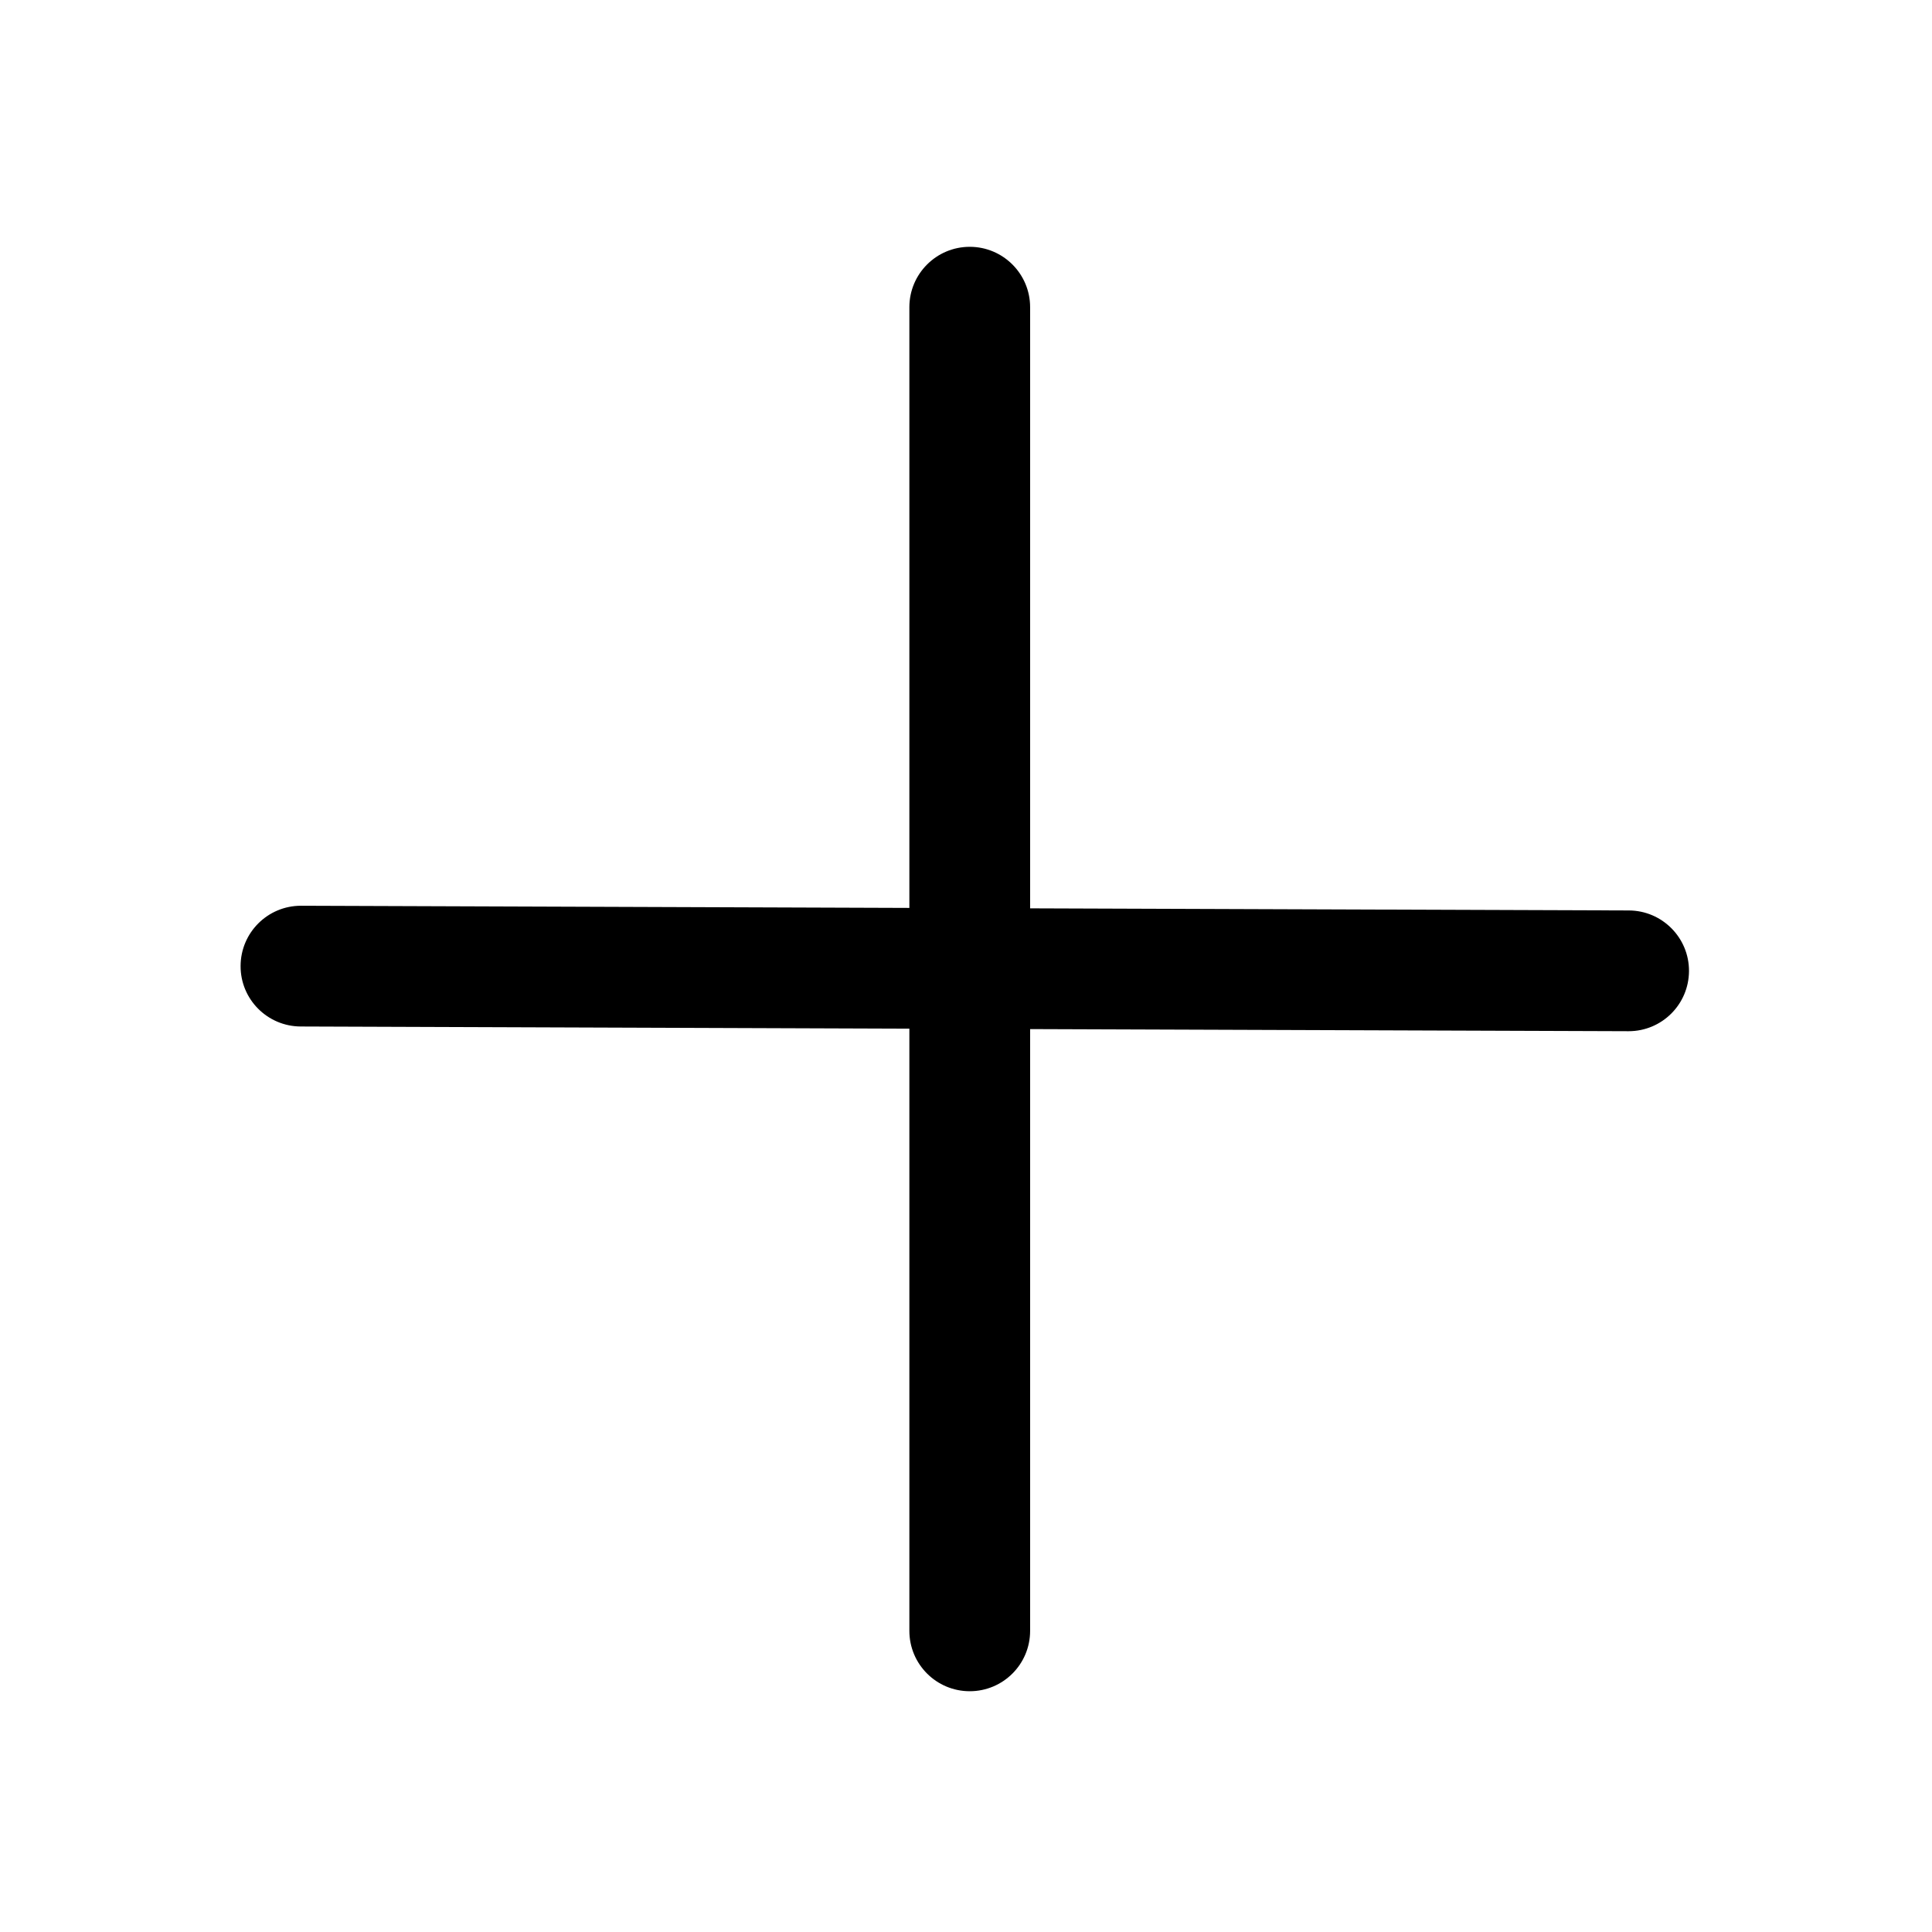
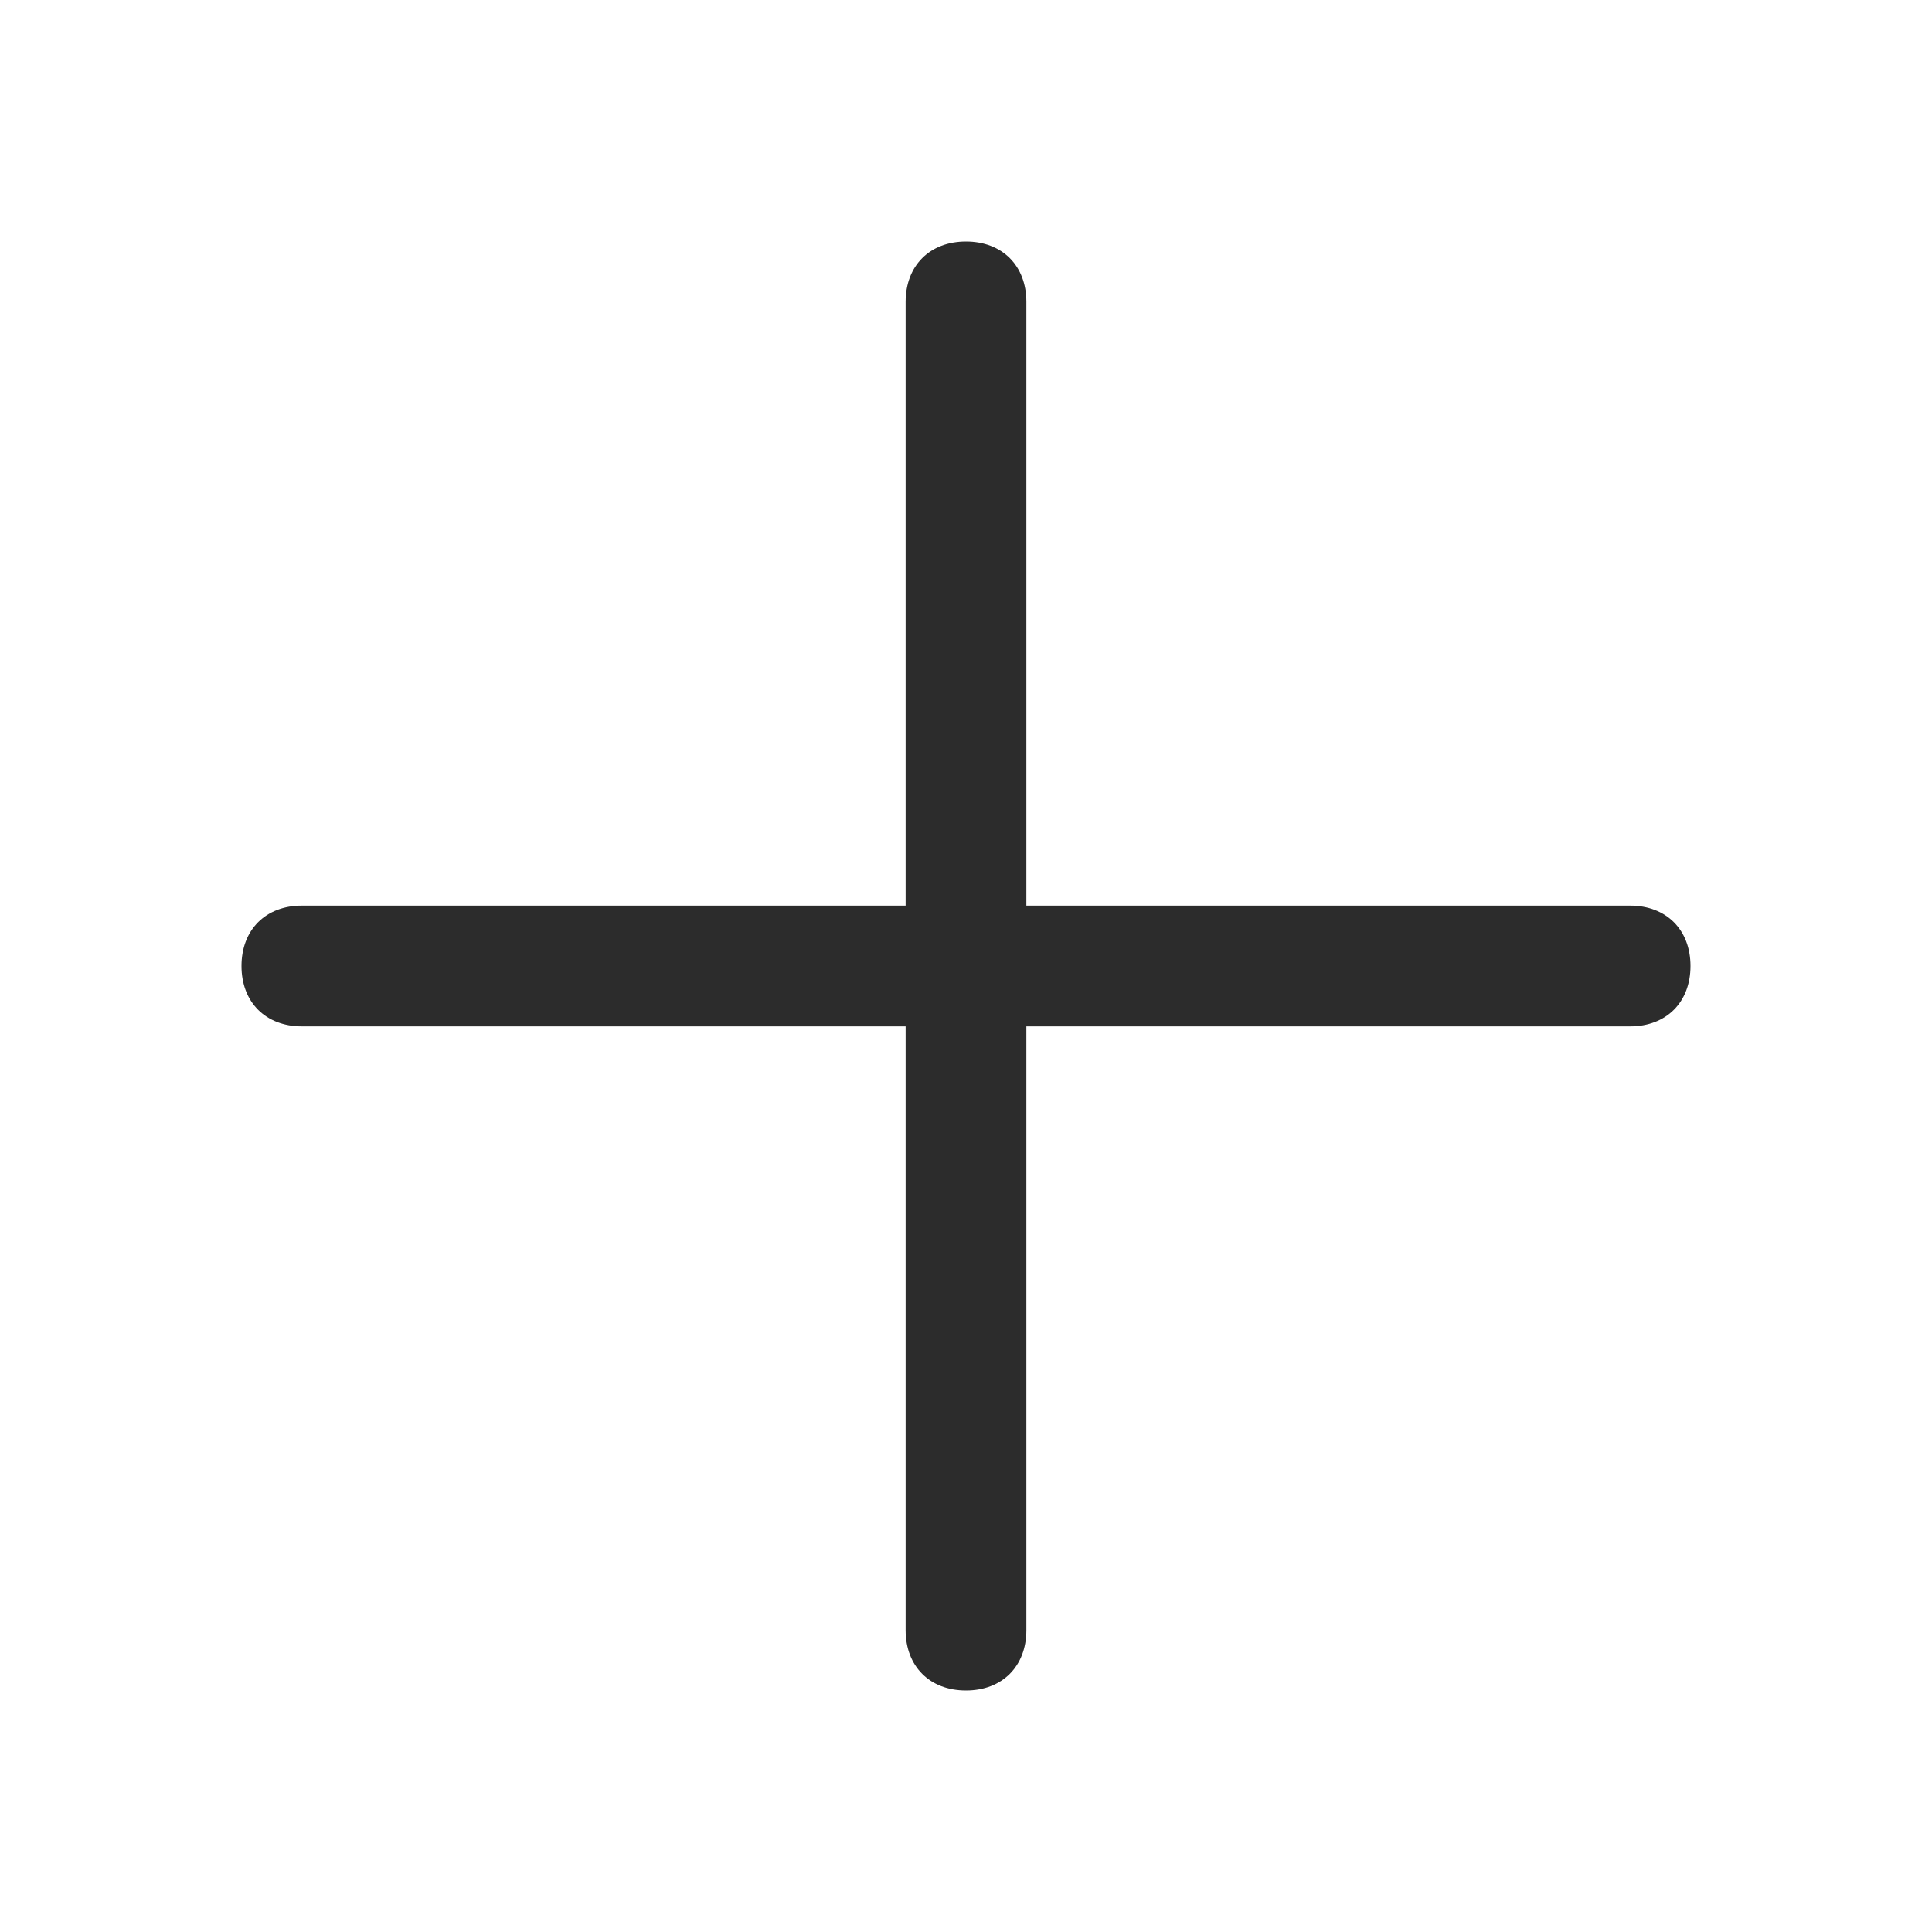
- <svg xmlns="http://www.w3.org/2000/svg" t="1521433686212" class="icon" style="" viewBox="0 0 1024 1024" version="1.1" p-id="18170" width="32" height="32">
+ <svg xmlns="http://www.w3.org/2000/svg" t="1521825731181" class="icon" style="" viewBox="0 0 1024 1024" version="1.1" p-id="1935" width="32" height="32">
  <defs>
    <style type="text/css" />
  </defs>
-   <path d="M863.328 482.56l-317.344-1.12L545.984 162.816c0-17.664-14.336-32-32-32s-32 14.336-32 32l0 318.4L159.616 480.064c-0.032 0-0.064 0-0.096 0-17.632 0-31.936 14.24-32 31.904C127.424 529.632 141.728 544 159.392 544.064l322.592 1.152 0 319.168c0 17.696 14.336 32 32 32s32-14.304 32-32l0-318.944 317.088 1.12c0.064 0 0.096 0 0.128 0 17.632 0 31.936-14.24 32-31.904C895.264 496.992 880.96 482.624 863.328 482.56z" p-id="18171" />
+   <path d="M864 480l-320 0 0-320C544 140.8 531.2 128 512 128S480 140.8 480 160l0 320-320 0C140.8 480 128 492.8 128 512s12.8 32 32 32l320 0 0 320C480 883.2 492.8 896 512 896s32-12.8 32-32l0-320 320 0C883.2 544 896 531.2 896 512S883.2 480 864 480z" p-id="1936" fill="#2c2c2c" />
</svg>
